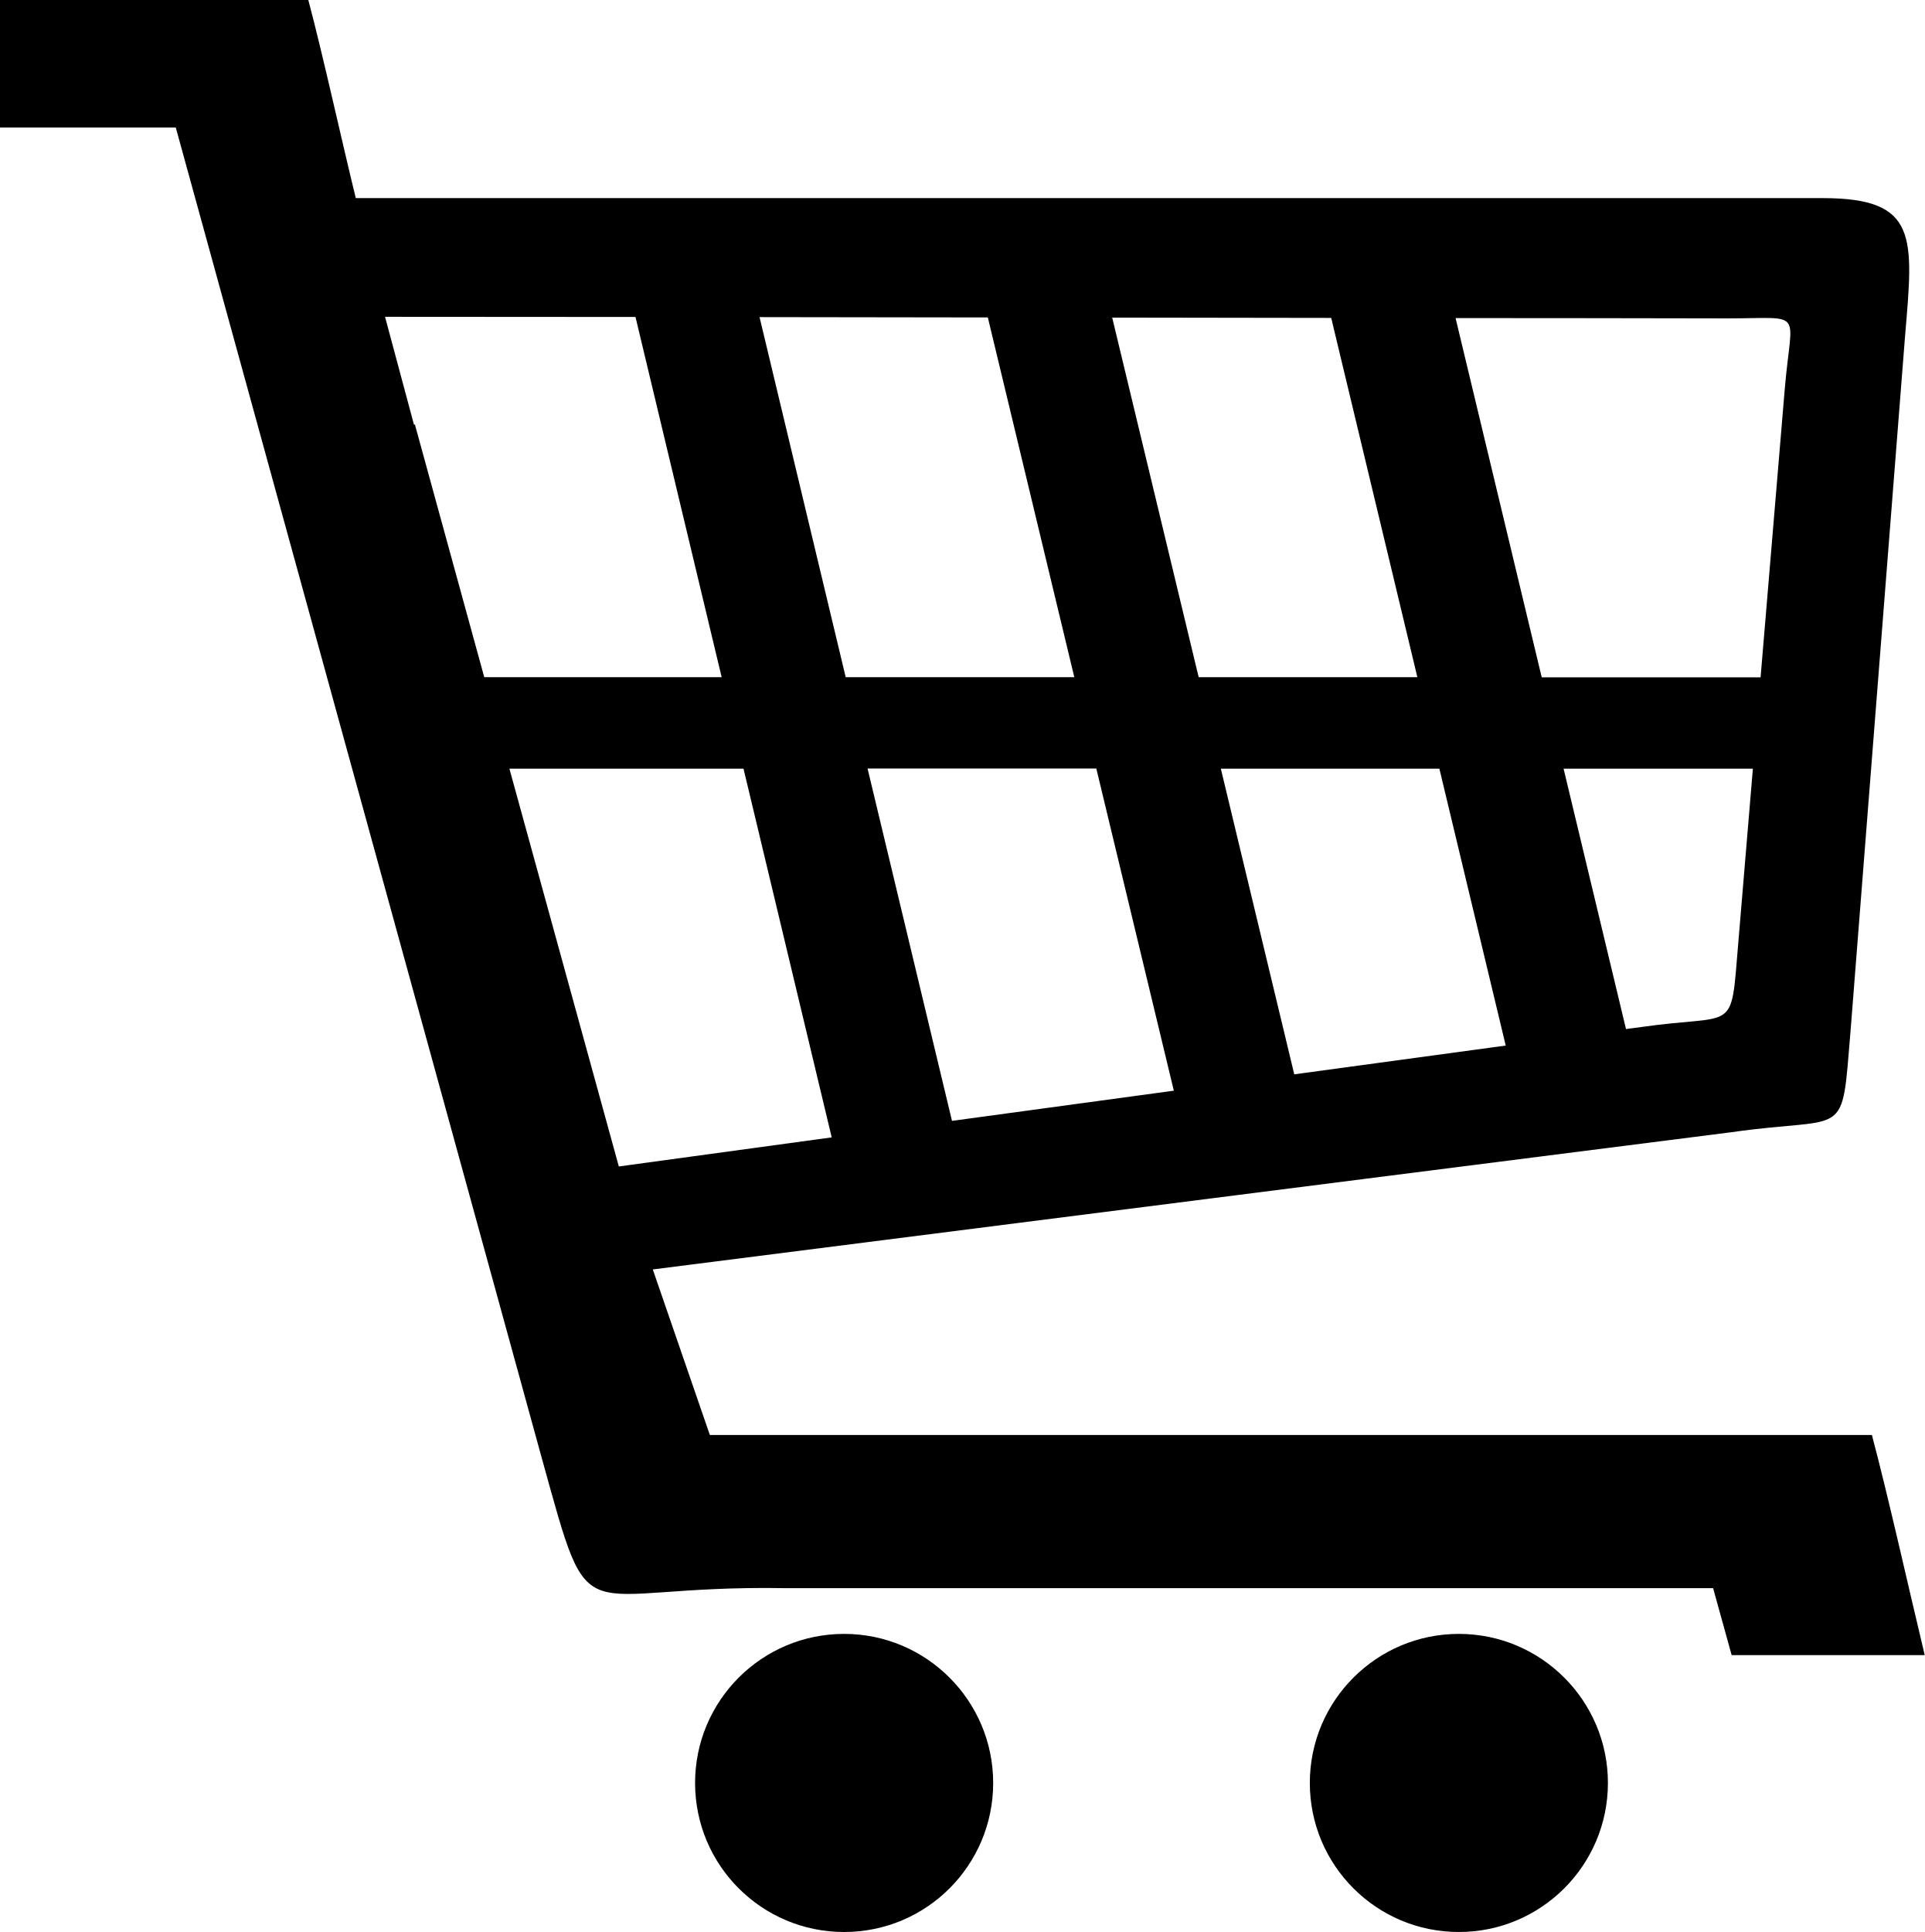
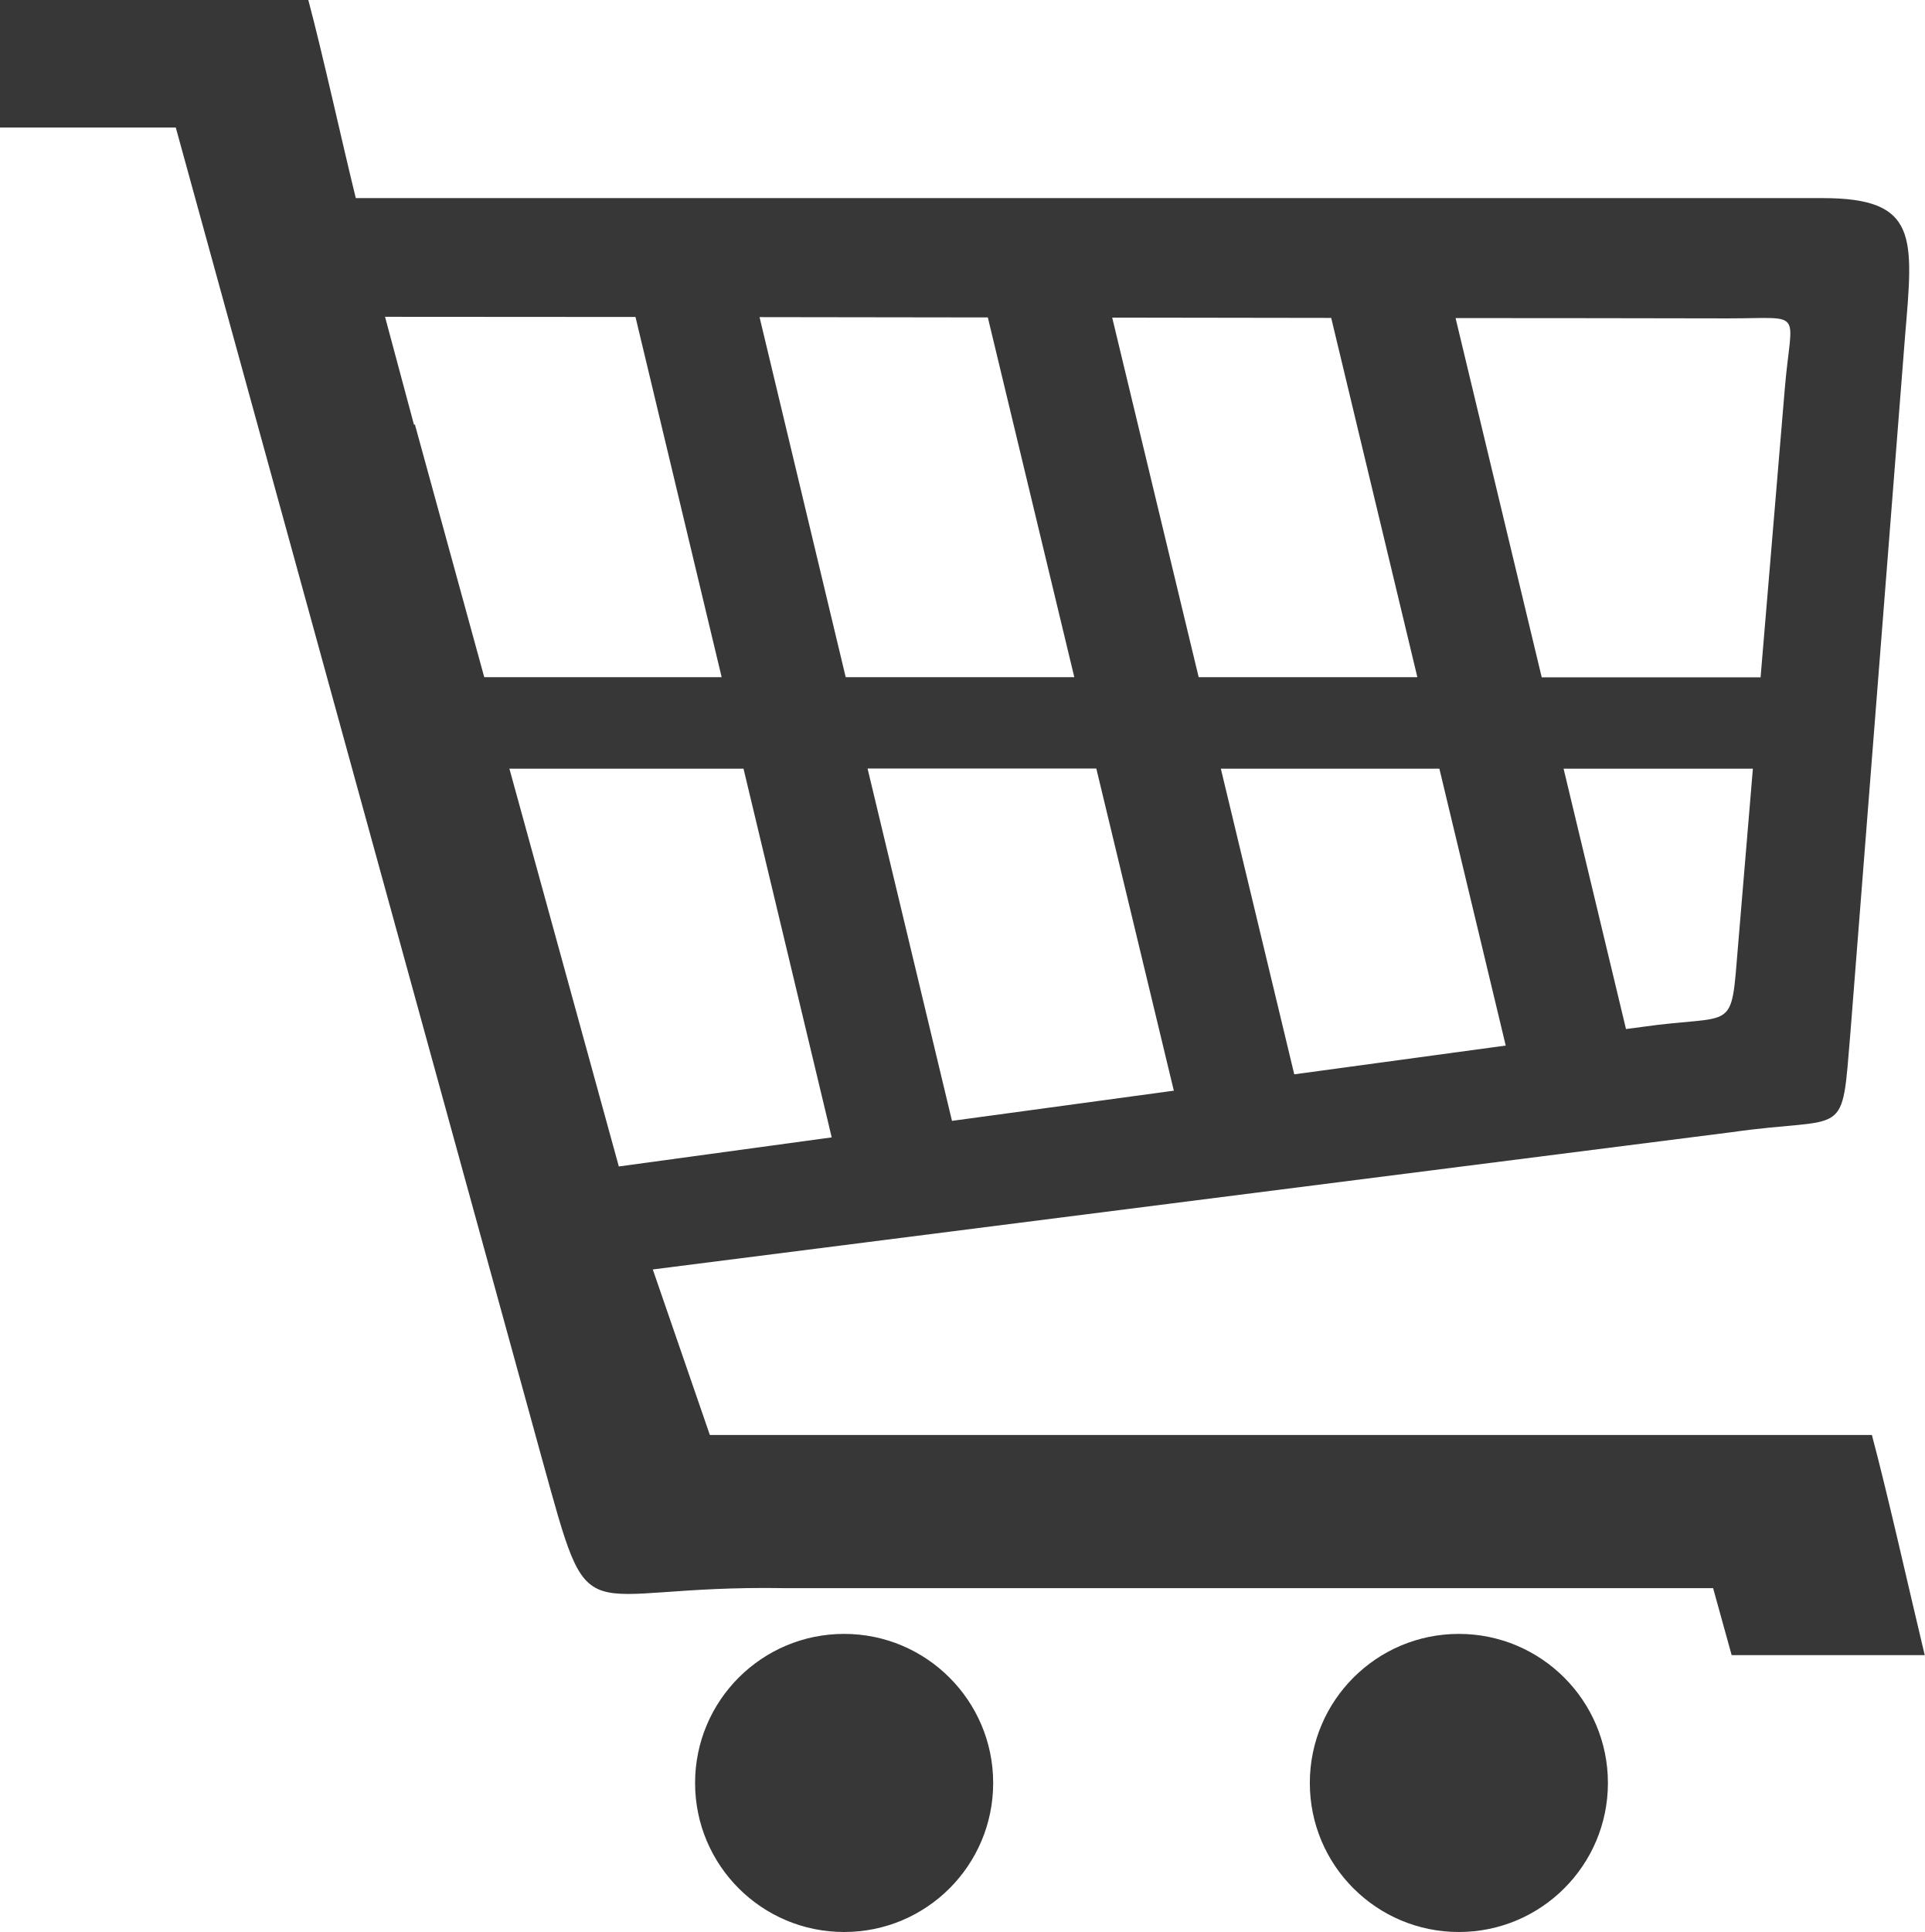
<svg xmlns="http://www.w3.org/2000/svg" version="1.1" id="Layer_1" x="0px" y="0px" viewBox="0 0 122.43 122.88" style="enable-background:new 0 0 122.43 122.88" xml:space="preserve">
-   <style type="text/css">.st0{fill-rule:evenodd;clip-rule:evenodd;}</style>
-   <g>
-     <path class="st0" d="M22.63,12.6h93.3c6.1,0,5.77,2.47,5.24,8.77l-3.47,44.23c-0.59,7.05-0.09,5.34-7.56,6.41l-68.62,8.73 l3.63,10.53c29.77,0,44.16,0,73.91,0c1,3.74,2.36,9.83,3.36,14h-12.28l-1.18-4.26c-24.8,0-34.25,0-59.06,0 c-13.55-0.23-12.19,3.44-15.44-8.27L11.18,8.11H0V0h19.61C20.52,3.41,21.78,9.15,22.63,12.6L22.63,12.6z M53.69,103.92 c5.23,0,9.48,4.25,9.48,9.48c0,5.24-4.24,9.48-9.48,9.48c-5.24,0-9.48-4.24-9.48-9.48C44.21,108.17,48.45,103.92,53.69,103.92 L53.69,103.92z M92.79,103.92c5.23,0,9.48,4.25,9.48,9.48c0,5.24-4.25,9.48-9.48,9.48c-5.24,0-9.48-4.24-9.48-9.48 C83.31,108.17,87.55,103.92,92.79,103.92L92.79,103.92z M30.8,43.07H45.9l-5.48-22.91c-5.4,0-10.72-0.01-15.93-0.01l1.84,6.86 L26.39,27L30.8,43.07L30.8,43.07L30.8,43.07z M48.31,20.17l5.48,22.9h14.54l-5.5-22.88L48.31,20.17L48.31,20.17L48.31,20.17z M70.74,20.2l5.5,22.87h13.91l-5.48-22.85L70.74,20.2L70.74,20.2L70.74,20.2z M92.58,20.23l5.48,22.85l13.92,0l1.54-18.36 c0.43-5.12,1.33-4.47-3.63-4.47C104.23,20.24,98.44,20.23,92.58,20.23L92.58,20.23L92.58,20.23z M111.49,48.89H99.45l3.97,16.56 l0.98-0.13c6.07-0.87,5.67,0.52,6.15-5.21L111.49,48.89L111.49,48.89z M95.77,66.5l-4.22-17.61h-13.9l4.67,19.44L95.77,66.5 L95.77,66.5L95.77,66.5z M74.66,69.37l-4.93-20.49l-14.55,0l5.37,22.41L74.66,69.37L74.66,69.37L74.66,69.37z M52.9,72.34 l-5.61-23.45H32.4l6.96,25.3L52.9,72.34L52.9,72.34z" />
+   <defs id="defs11">
+     <linearGradient id="linearGradient3135">
+       <stop style="stop-color:#000000;stop-opacity:1;" offset="0" id="stop3133" />
+     </linearGradient>
+     <linearGradient id="linearGradient1052">
+       <stop style="stop-color:#000000;stop-opacity:1;" offset="0" id="stop1050" />
+     </linearGradient>
+   </defs>
+   <style type="text/css" id="style2">.st0{fill-rule:evenodd;clip-rule:evenodd;}</style>
+   <g id="g6" style="fill-opacity:1;fill:#000000">
+     <path class="st0" d="M22.63,12.6h93.3c6.1,0,5.77,2.47,5.24,8.77l-3.47,44.23c-0.59,7.05-0.09,5.34-7.56,6.41l-68.62,8.73 l3.63,10.53c29.77,0,44.16,0,73.91,0c1,3.74,2.36,9.83,3.36,14h-12.28l-1.18-4.26c-24.8,0-34.25,0-59.06,0 c-13.55-0.23-12.19,3.44-15.44-8.27L11.18,8.11H0V0h19.61C20.52,3.41,21.78,9.15,22.63,12.6L22.63,12.6z M53.69,103.92 c5.23,0,9.48,4.25,9.48,9.48c0,5.24-4.24,9.48-9.48,9.48c-5.24,0-9.48-4.24-9.48-9.48C44.21,108.17,48.45,103.92,53.69,103.92 L53.69,103.92z M92.79,103.92c5.23,0,9.48,4.25,9.48,9.48c0,5.24-4.25,9.48-9.48,9.48c-5.24,0-9.48-4.24-9.48-9.48 C83.31,108.17,87.55,103.92,92.79,103.92L92.79,103.92z M30.8,43.07H45.9l-5.48-22.91c-5.4,0-10.72-0.01-15.93-0.01l1.84,6.86 L26.39,27L30.8,43.07L30.8,43.07L30.8,43.07z M48.31,20.17l5.48,22.9h14.54l-5.5-22.88L48.31,20.17L48.31,20.17L48.31,20.17z M70.74,20.2l5.5,22.87h13.91l-5.48-22.85L70.74,20.2L70.74,20.2L70.74,20.2z M92.58,20.23l5.48,22.85l13.92,0l1.54-18.36 c0.43-5.12,1.33-4.47-3.63-4.47C104.23,20.24,98.44,20.23,92.58,20.23L92.58,20.23L92.58,20.23z M111.49,48.89H99.45l3.97,16.56 l0.98-0.13c6.07-0.87,5.67,0.52,6.15-5.21L111.49,48.89L111.49,48.89z M95.77,66.5l-4.22-17.61h-13.9l4.67,19.44L95.77,66.5 L95.77,66.5L95.77,66.5z M74.66,69.37l-4.93-20.49l-14.55,0l5.37,22.41L74.66,69.37L74.66,69.37L74.66,69.37z M52.9,72.34 l-5.61-23.45H32.4l6.96,25.3L52.9,72.34L52.9,72.34z" id="path4" style="fill:#373737;fill-opacity:1;fill-rule:nonzero" />
  </g>
</svg>
